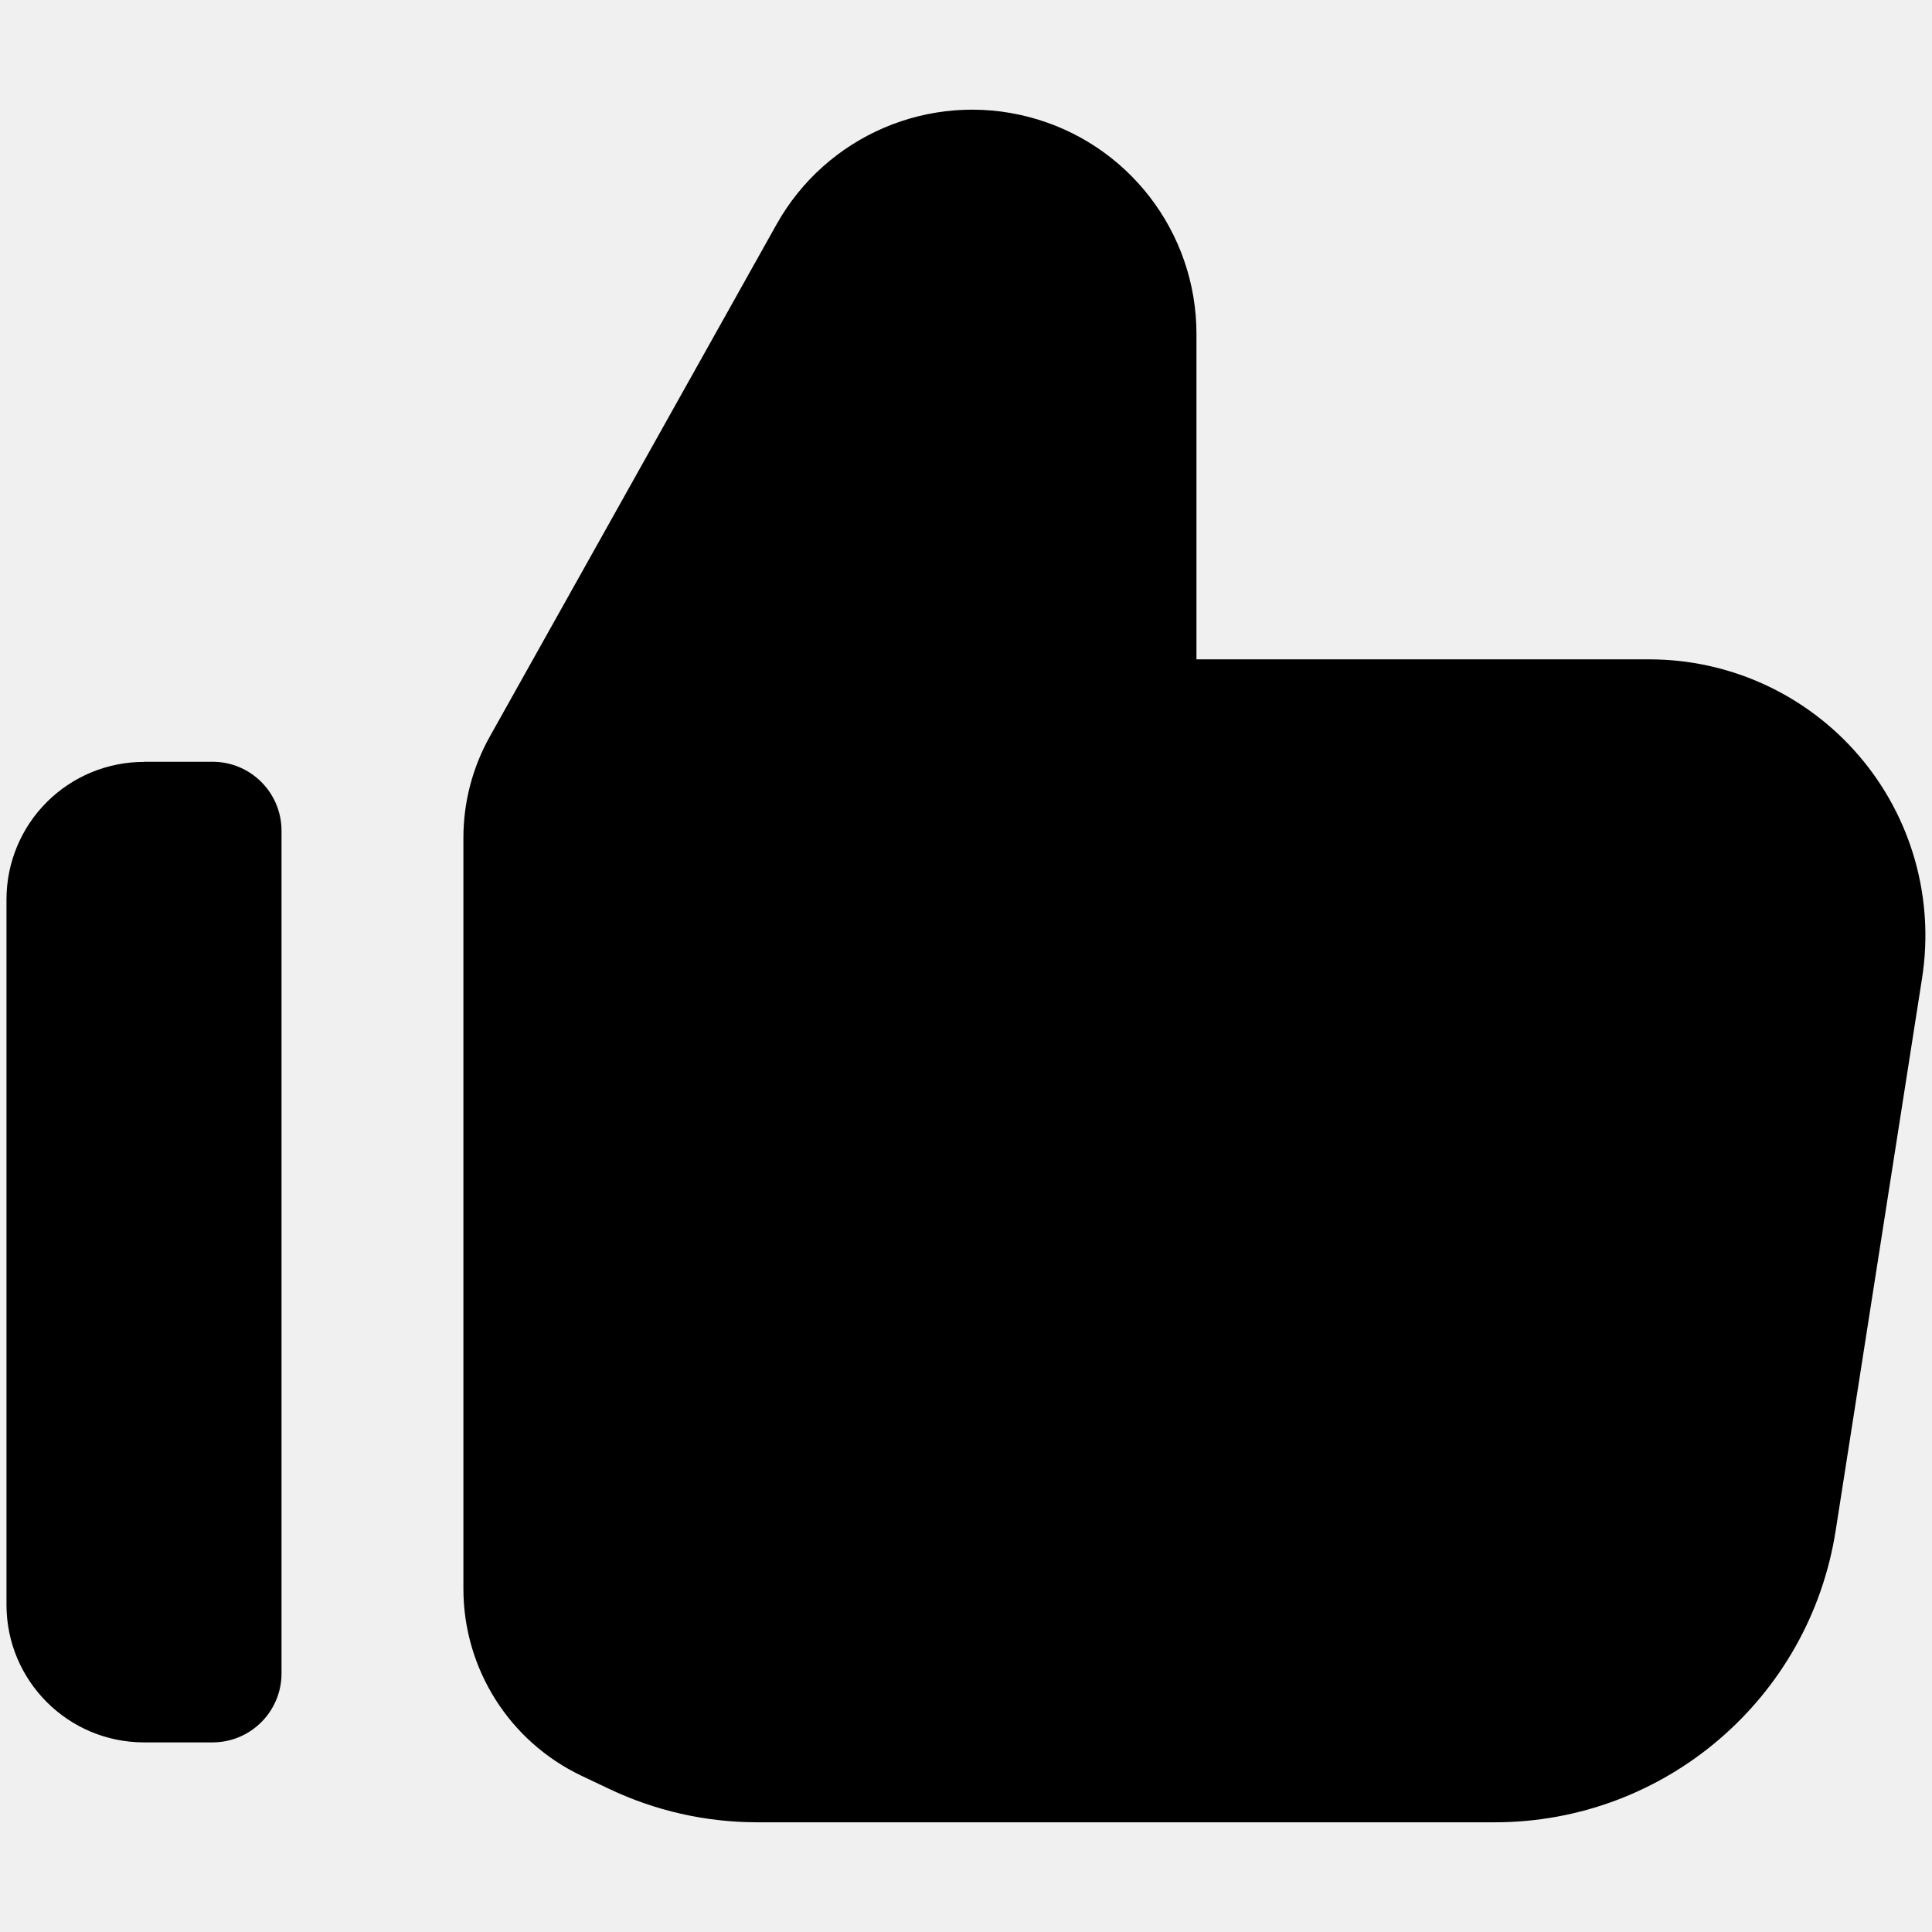
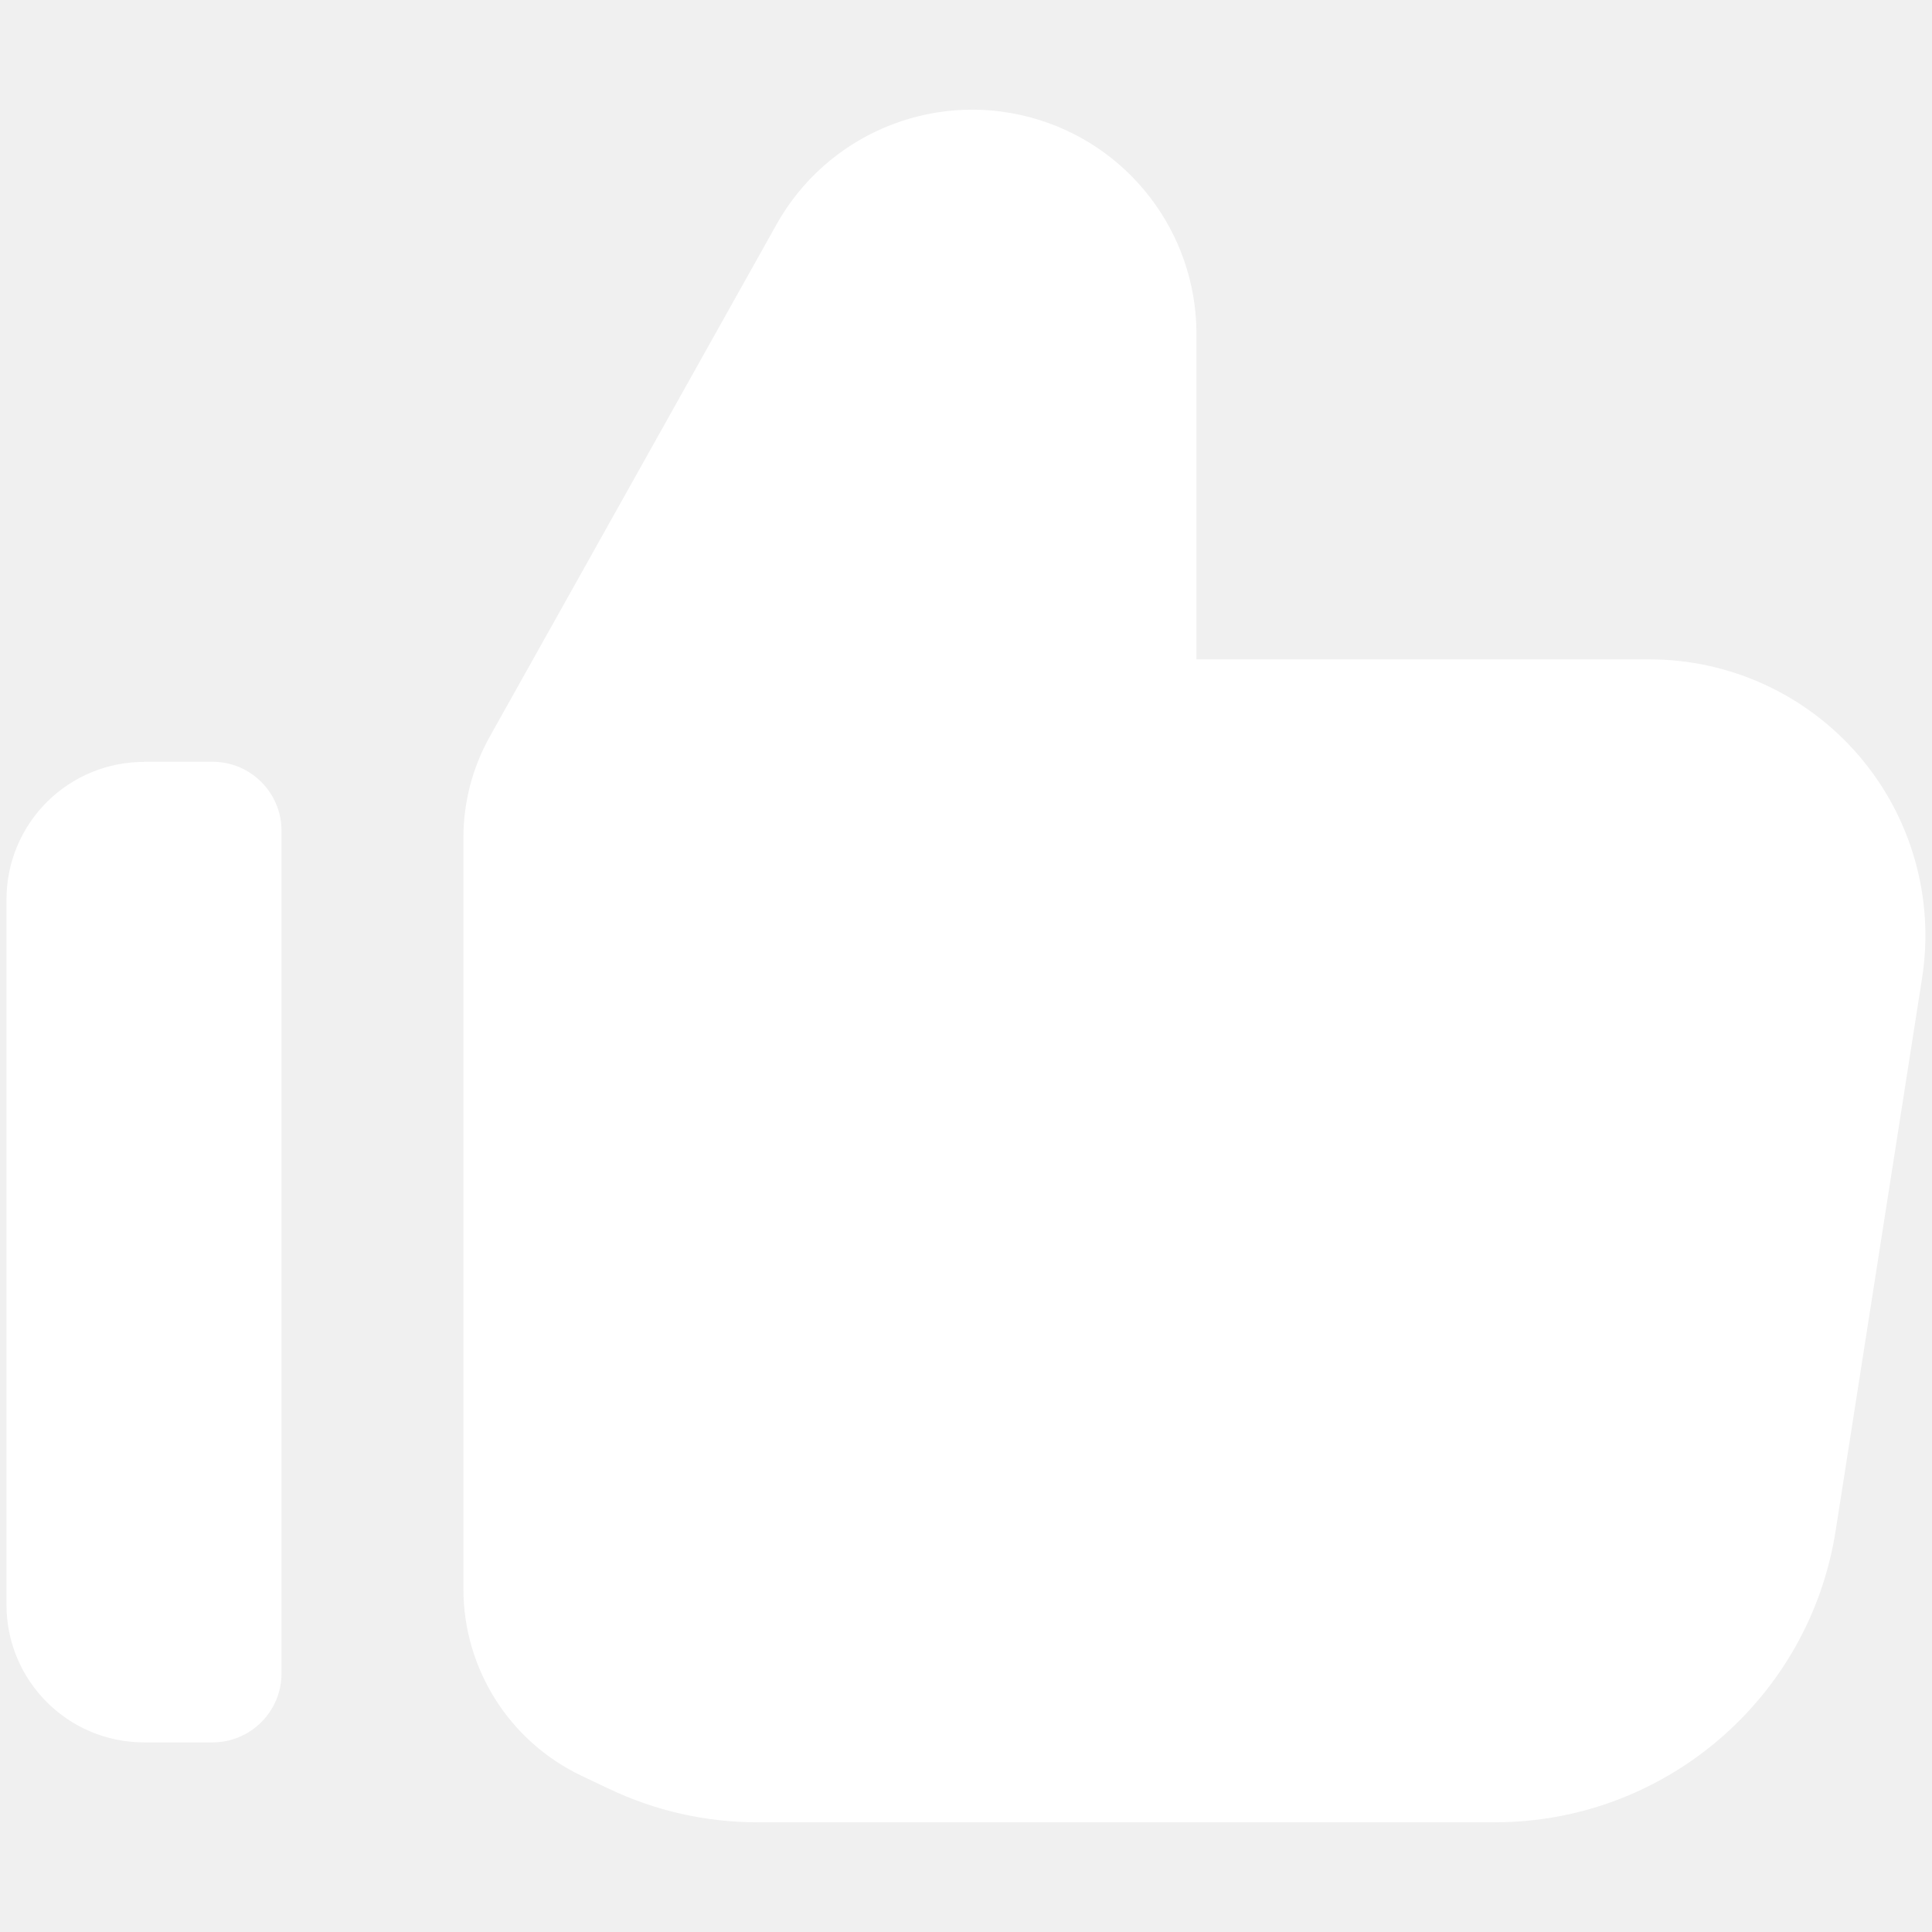
<svg xmlns="http://www.w3.org/2000/svg" width="200" height="200" viewBox="0 0 14 14">
-   <path fill="currentColor" fill-rule="evenodd" d="M4.41 12.961a2.5 2.5 0 0 0 1.076.244h5.346a2.5 2.5 0 0 0 2.47-2.114l.626-4.003a2 2 0 0 0-1.976-2.31H8.67V2.422a1.625 1.625 0 0 0-3.044-.794l-2.077 3.71a1.5 1.5 0 0 0-.191.733v5.442a1.5 1.5 0 0 0 .854 1.354l.2.095Zm-3.366-7.44a.996.996 0 0 0-.997.996v5.112a.997.997 0 0 0 .997.997h.496a.5.5 0 0 0 .5-.5V6.02a.5.5 0 0 0-.5-.5h-.496Z" clip-rule="evenodd" />
+   <path fill="white" fill-rule="evenodd" d="M4.41 12.961a2.5 2.5 0 0 0 1.076.244h5.346a2.5 2.5 0 0 0 2.47-2.114l.626-4.003a2 2 0 0 0-1.976-2.31H8.67V2.422a1.625 1.625 0 0 0-3.044-.794l-2.077 3.71a1.5 1.5 0 0 0-.191.733v5.442a1.5 1.5 0 0 0 .854 1.354l.2.095Zm-3.366-7.44a.996.996 0 0 0-.997.996v5.112a.997.997 0 0 0 .997.997h.496a.5.5 0 0 0 .5-.5V6.02a.5.5 0 0 0-.5-.5h-.496Z" clip-rule="evenodd" />
</svg>
